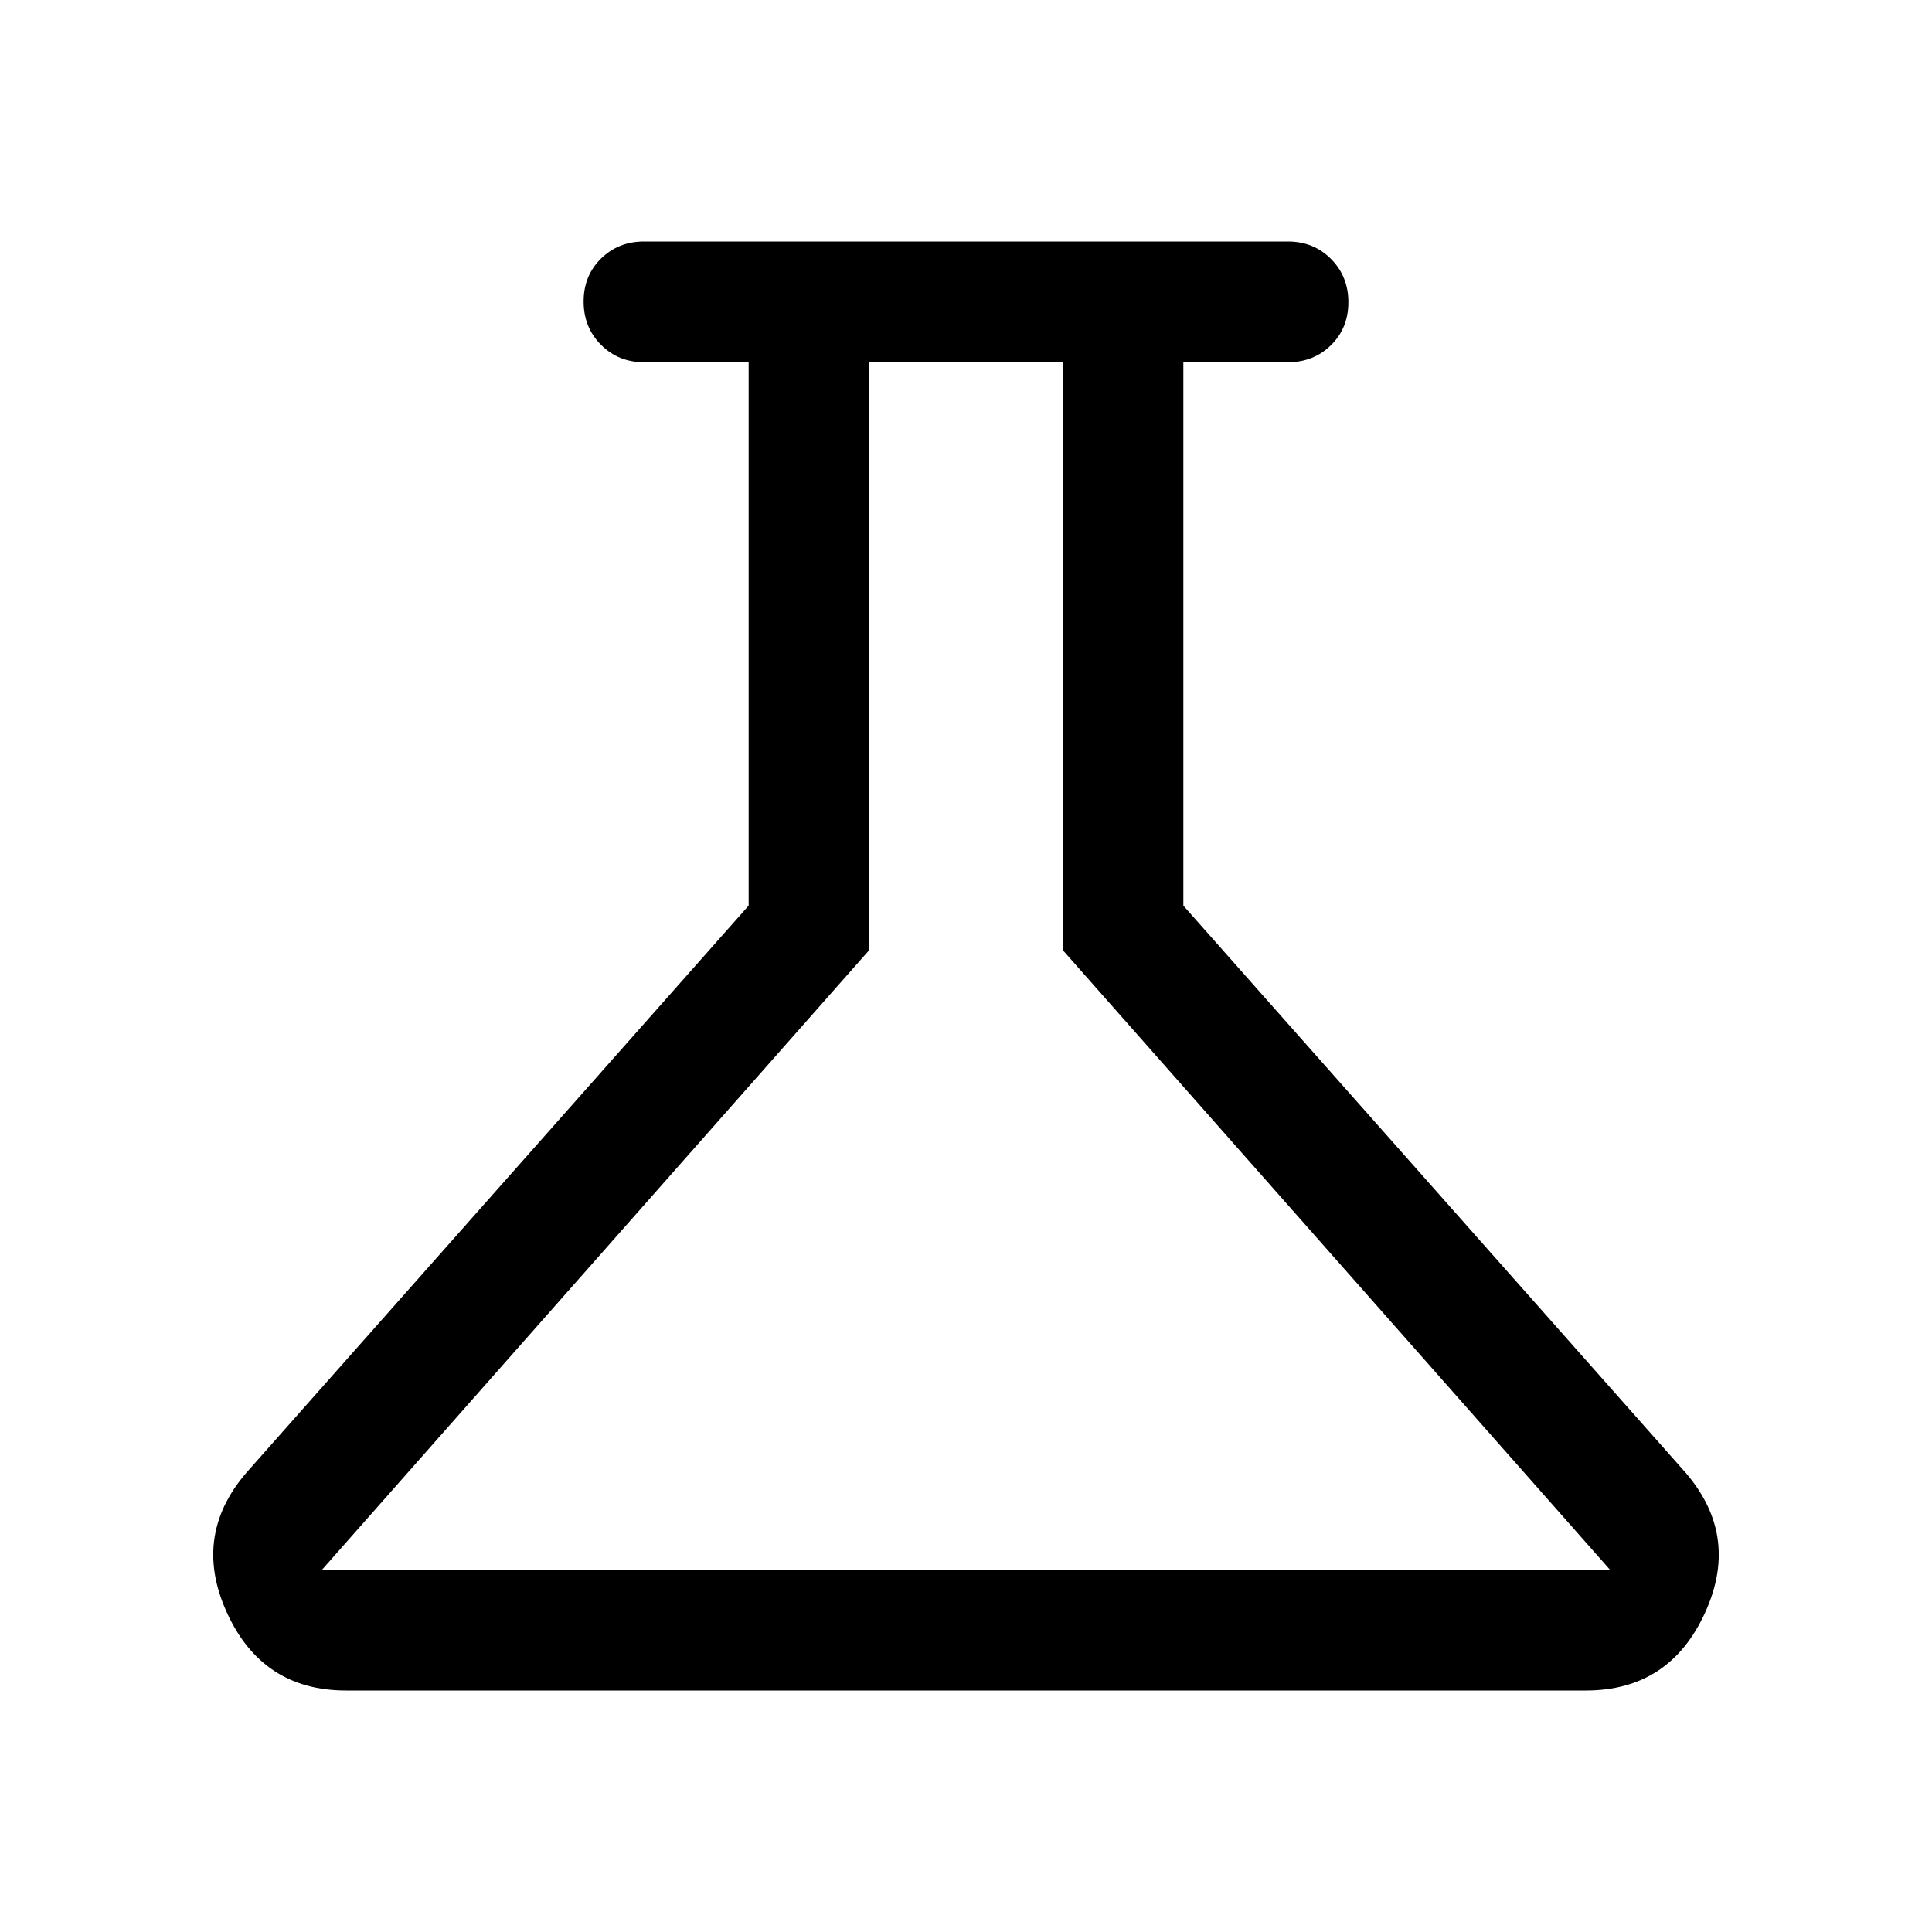
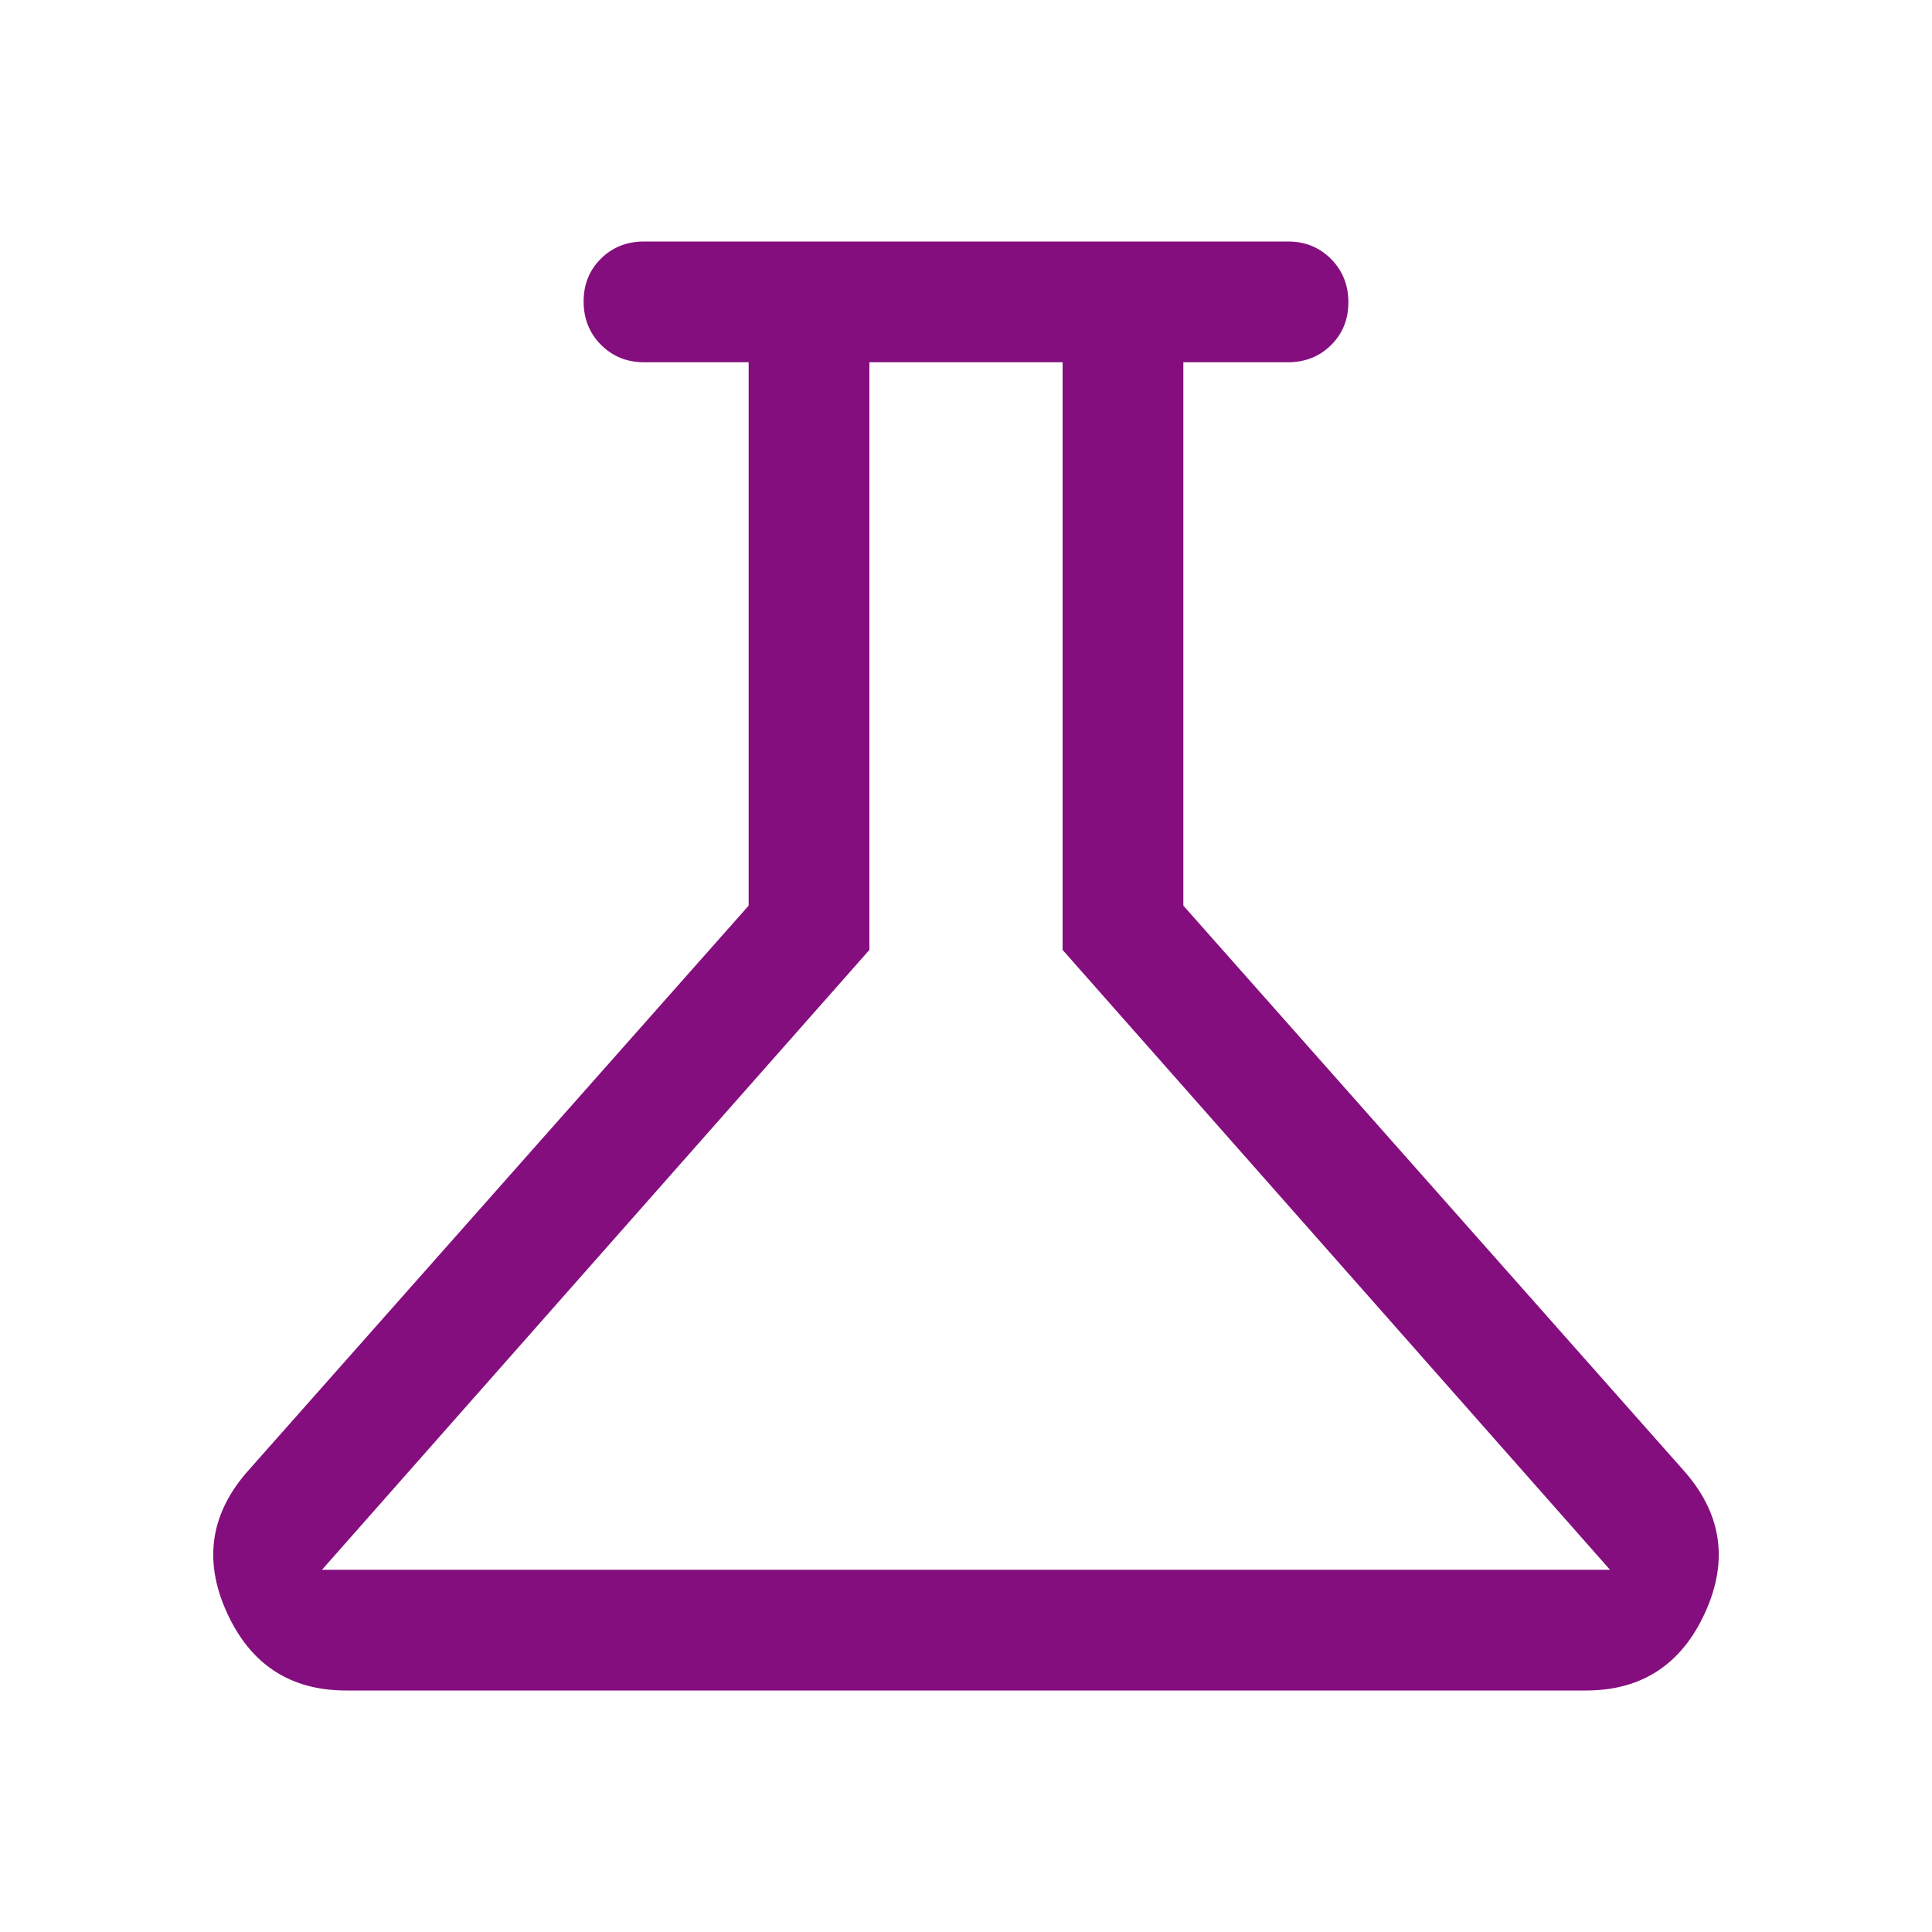
- <svg xmlns="http://www.w3.org/2000/svg" height="48" viewBox="0 -960 960 960" width="48">
+ <svg xmlns="http://www.w3.org/2000/svg" height="6vh" fill="#850E7F" viewBox="0 -960 960 960" width="6vh">
  <path d="M172-120q-41.777 0-59.388-39Q95-198 124-230l248-280v-270h-52q-12.75 0-21.375-8.675-8.625-8.676-8.625-21.5 0-12.825 8.625-21.325T320-840h320q12.75 0 21.375 8.675 8.625 8.676 8.625 21.5 0 12.825-8.625 21.325T640-780h-52v270l248 280q29 32 11.388 71-17.611 39-59.388 39H172Zm-12-60h640L528-488v-292h-96v292L160-180Zm318-300Z" />
</svg>
